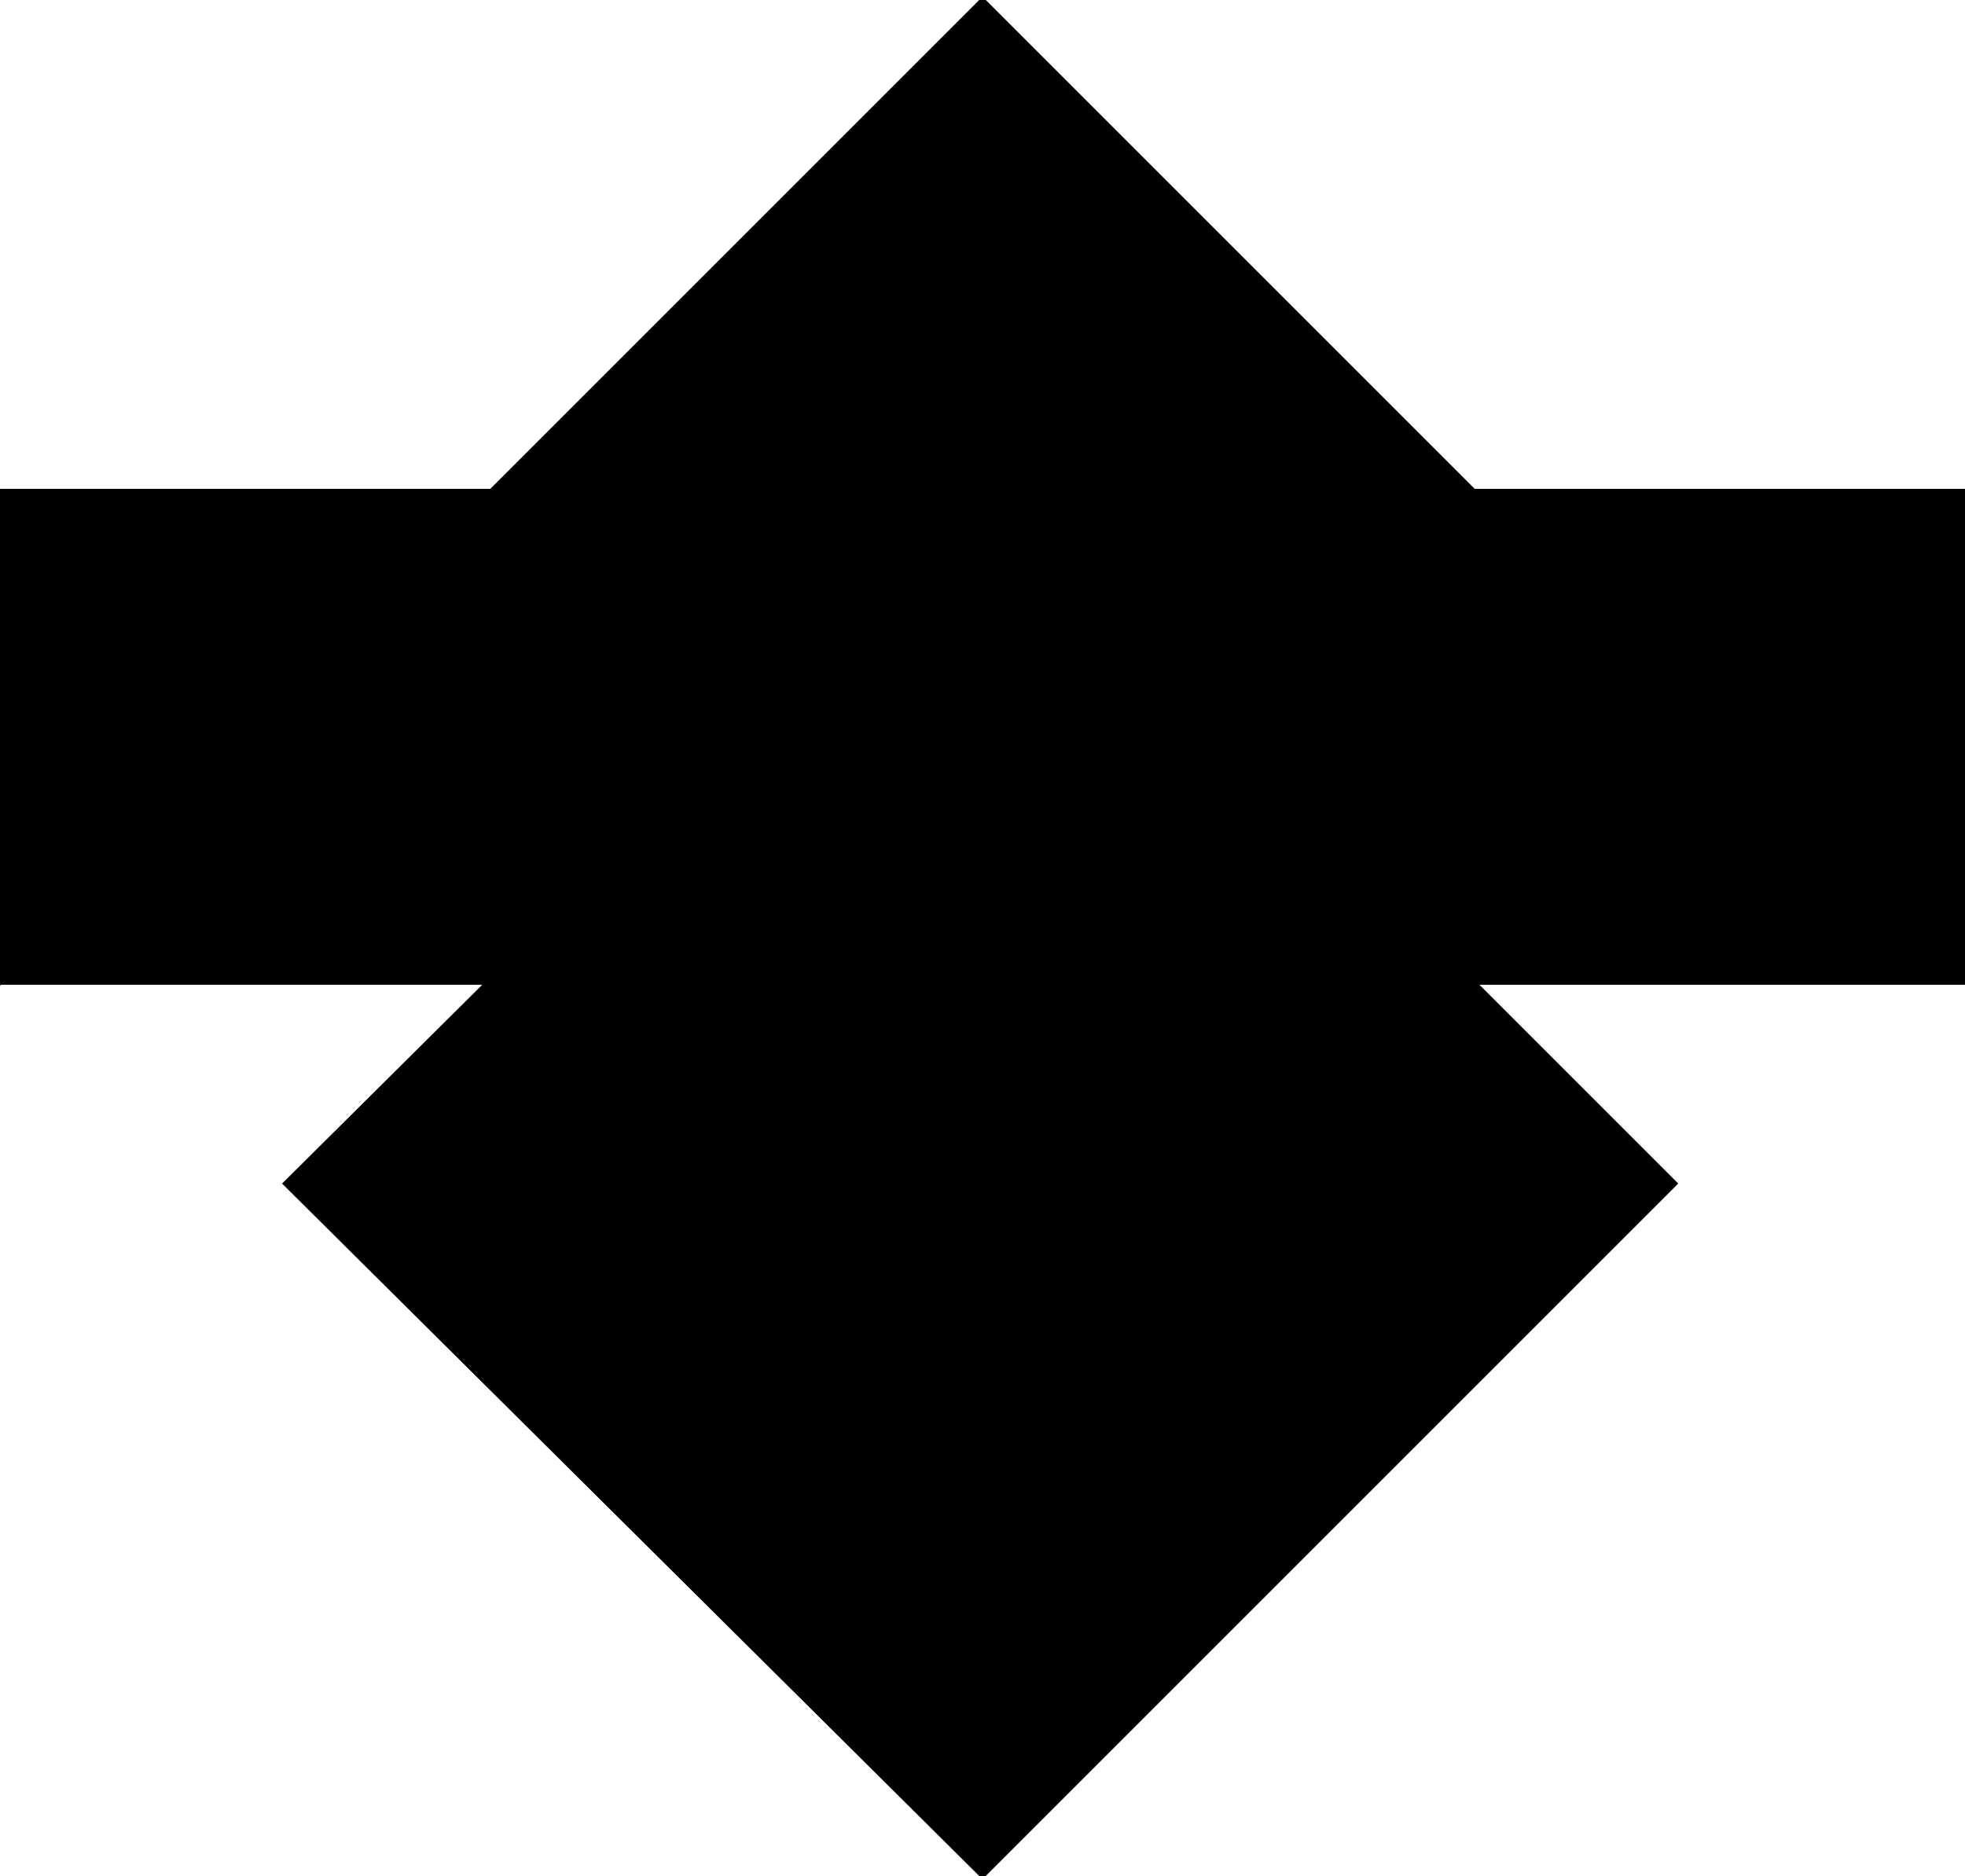
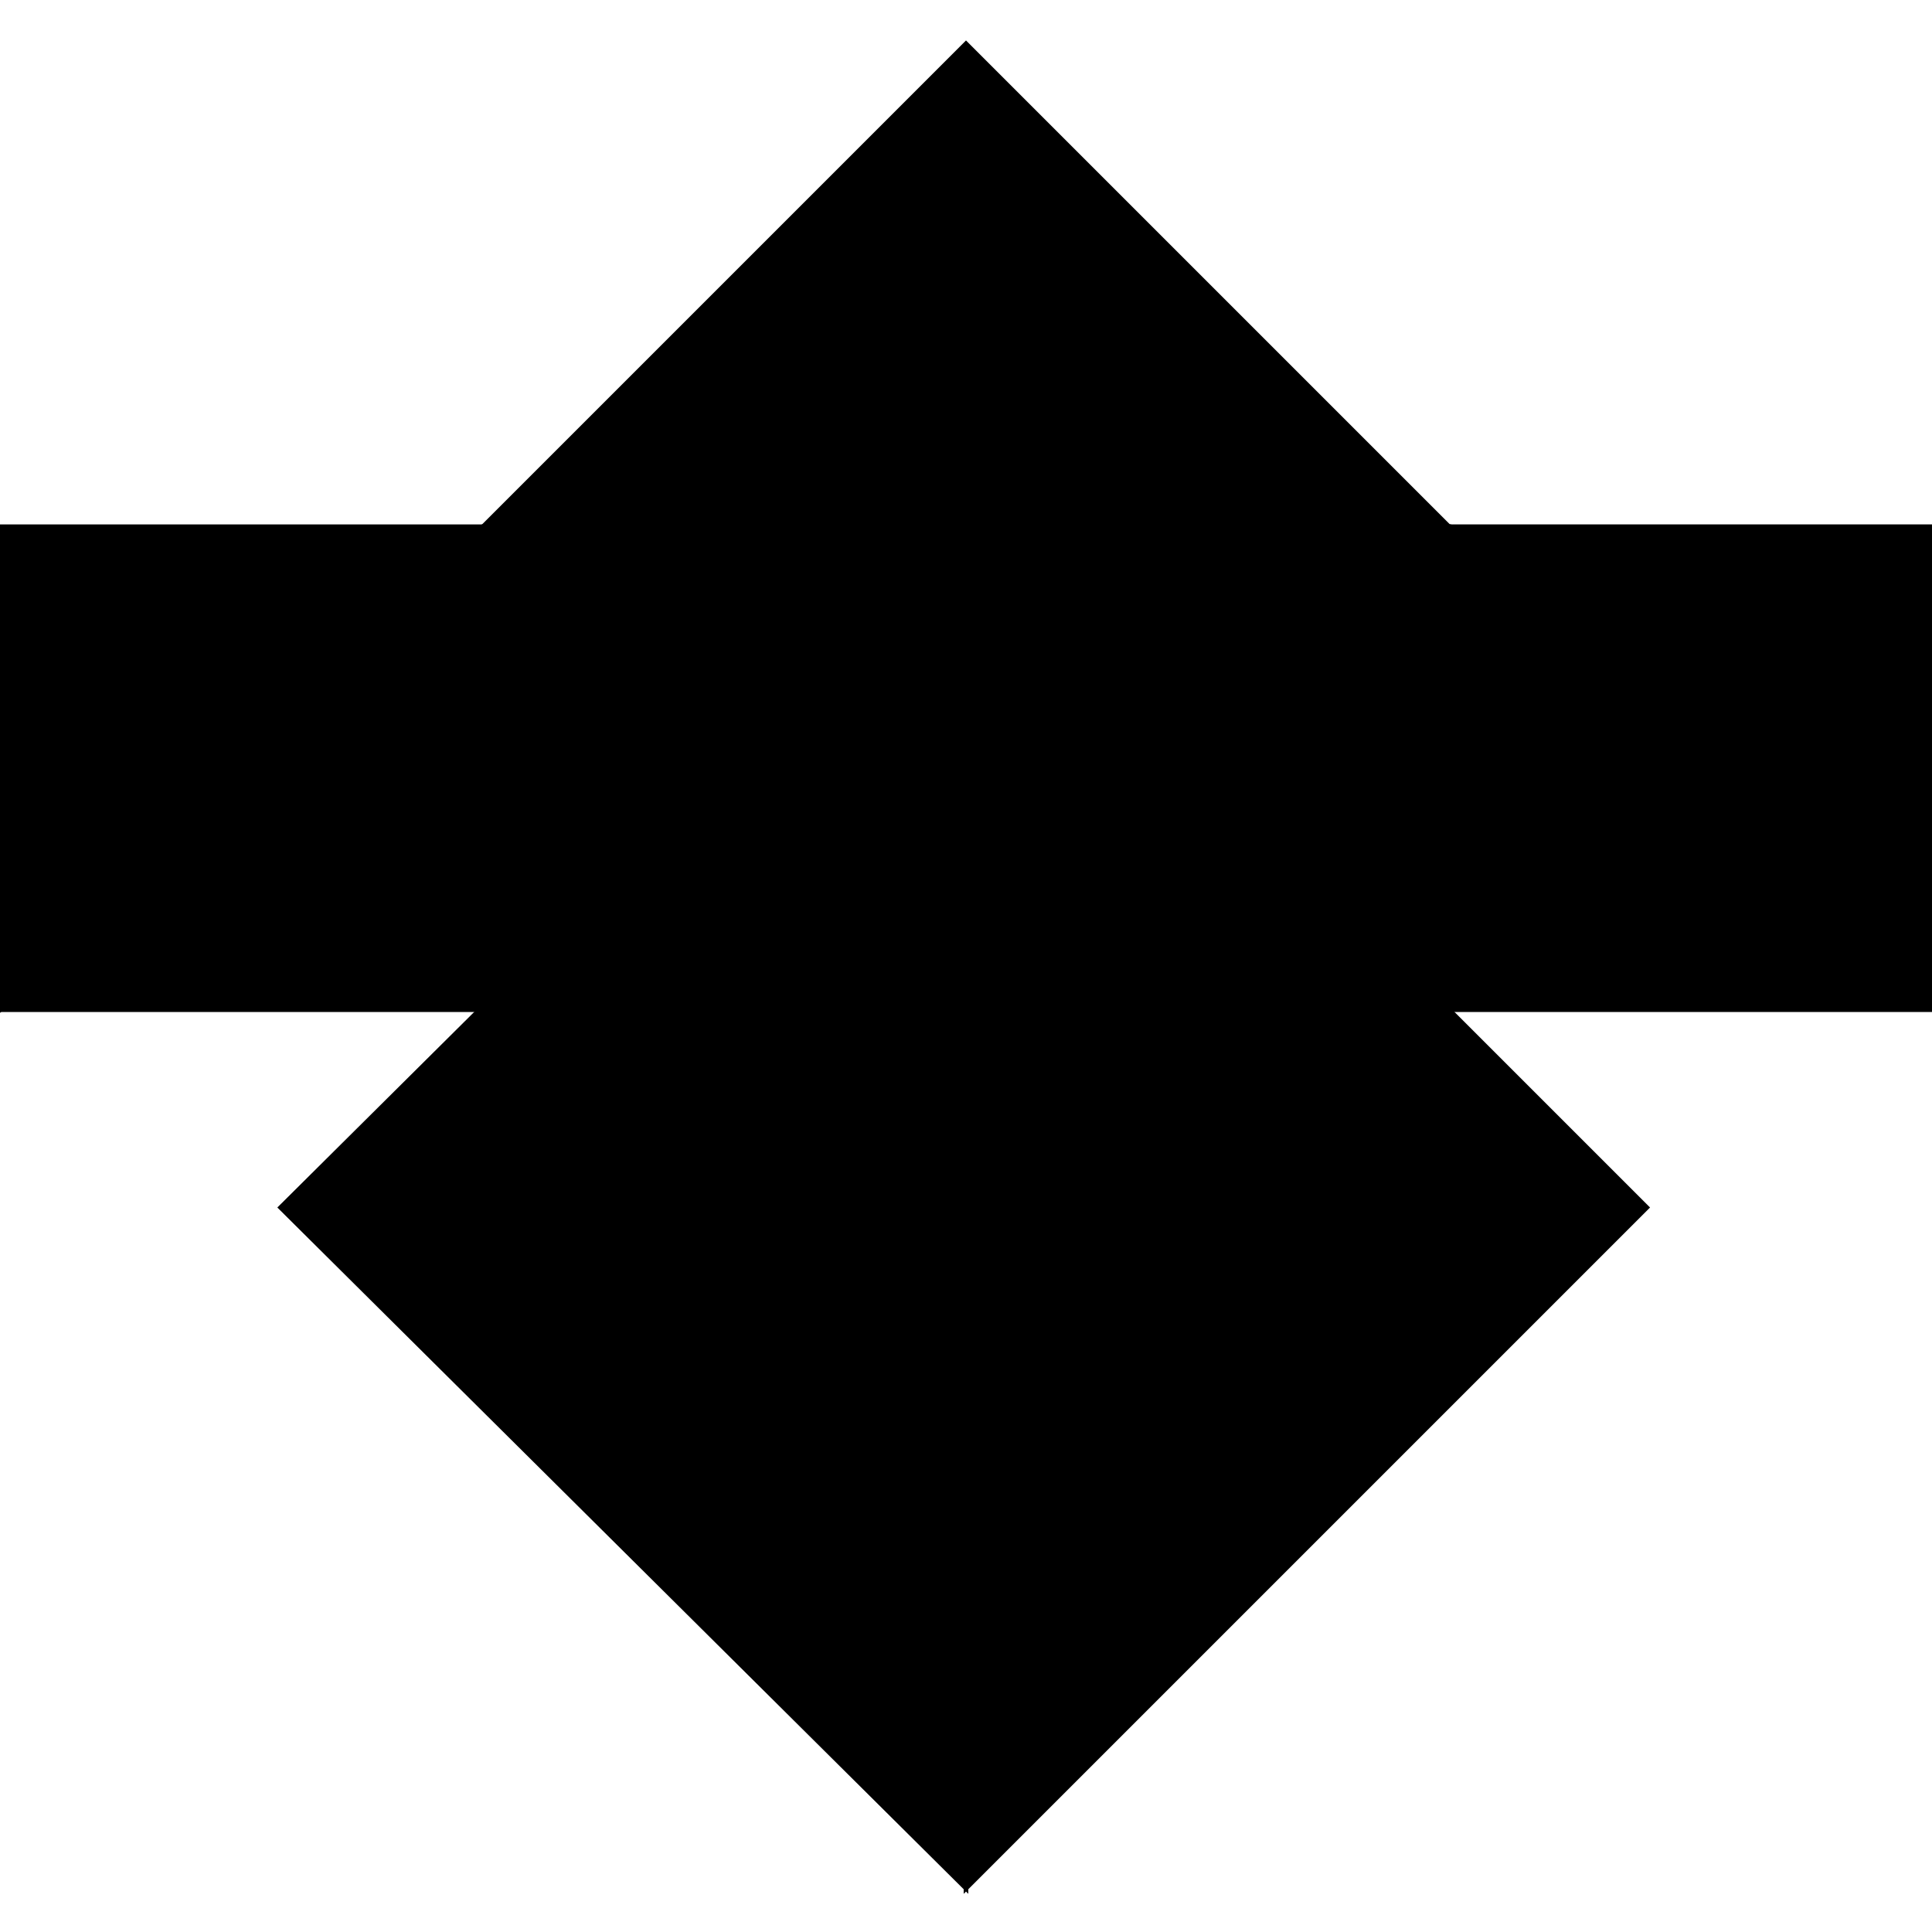
- <svg xmlns="http://www.w3.org/2000/svg" baseProfile="full" height="100%" version="1.1" viewBox="0 0 420.0 401.0" width="100%">
+ <svg xmlns="http://www.w3.org/2000/svg" baseProfile="full" height="100%" version="1.1" viewBox="0.0 -9.5 420.0 420.0" width="100%">
  <defs />
  <polygon fill="black" id="1" points="315.0,105.0 420.0,105.0 420.0,210.0 315.0,210.0" stroke="black" strokewidth="1" stroke-width="1" />
  <polygon fill="black" id="2" points="210.0,105.0 105.0,105.0 0.0,210.0 105.0,210.0" stroke="black" strokewidth="1" stroke-width="1" />
  <polygon fill="black" id="3" points="0.0,210.0 0.0,105.0 105.0,105.0" stroke="black" strokewidth="1" stroke-width="1" />
  <polygon fill="black" id="4" points="315.0,210.0 210.0,105.0 315.0,105.0" stroke="black" strokewidth="1" stroke-width="1" />
  <polygon fill="black" id="5" points="315.0,105.0 105.0,105.0 210.0,0.0" stroke="black" strokewidth="1" stroke-width="1" />
  <polygon fill="black" id="6" points="210.0,401.0 61.0,253.0 210.0,105.0" stroke="black" strokewidth="1" stroke-width="1" />
  <polygon fill="black" id="7" points="210.0,401.0 358.0,253.0 210.0,105.0" stroke="black" strokewidth="1" stroke-width="1" />
</svg>
